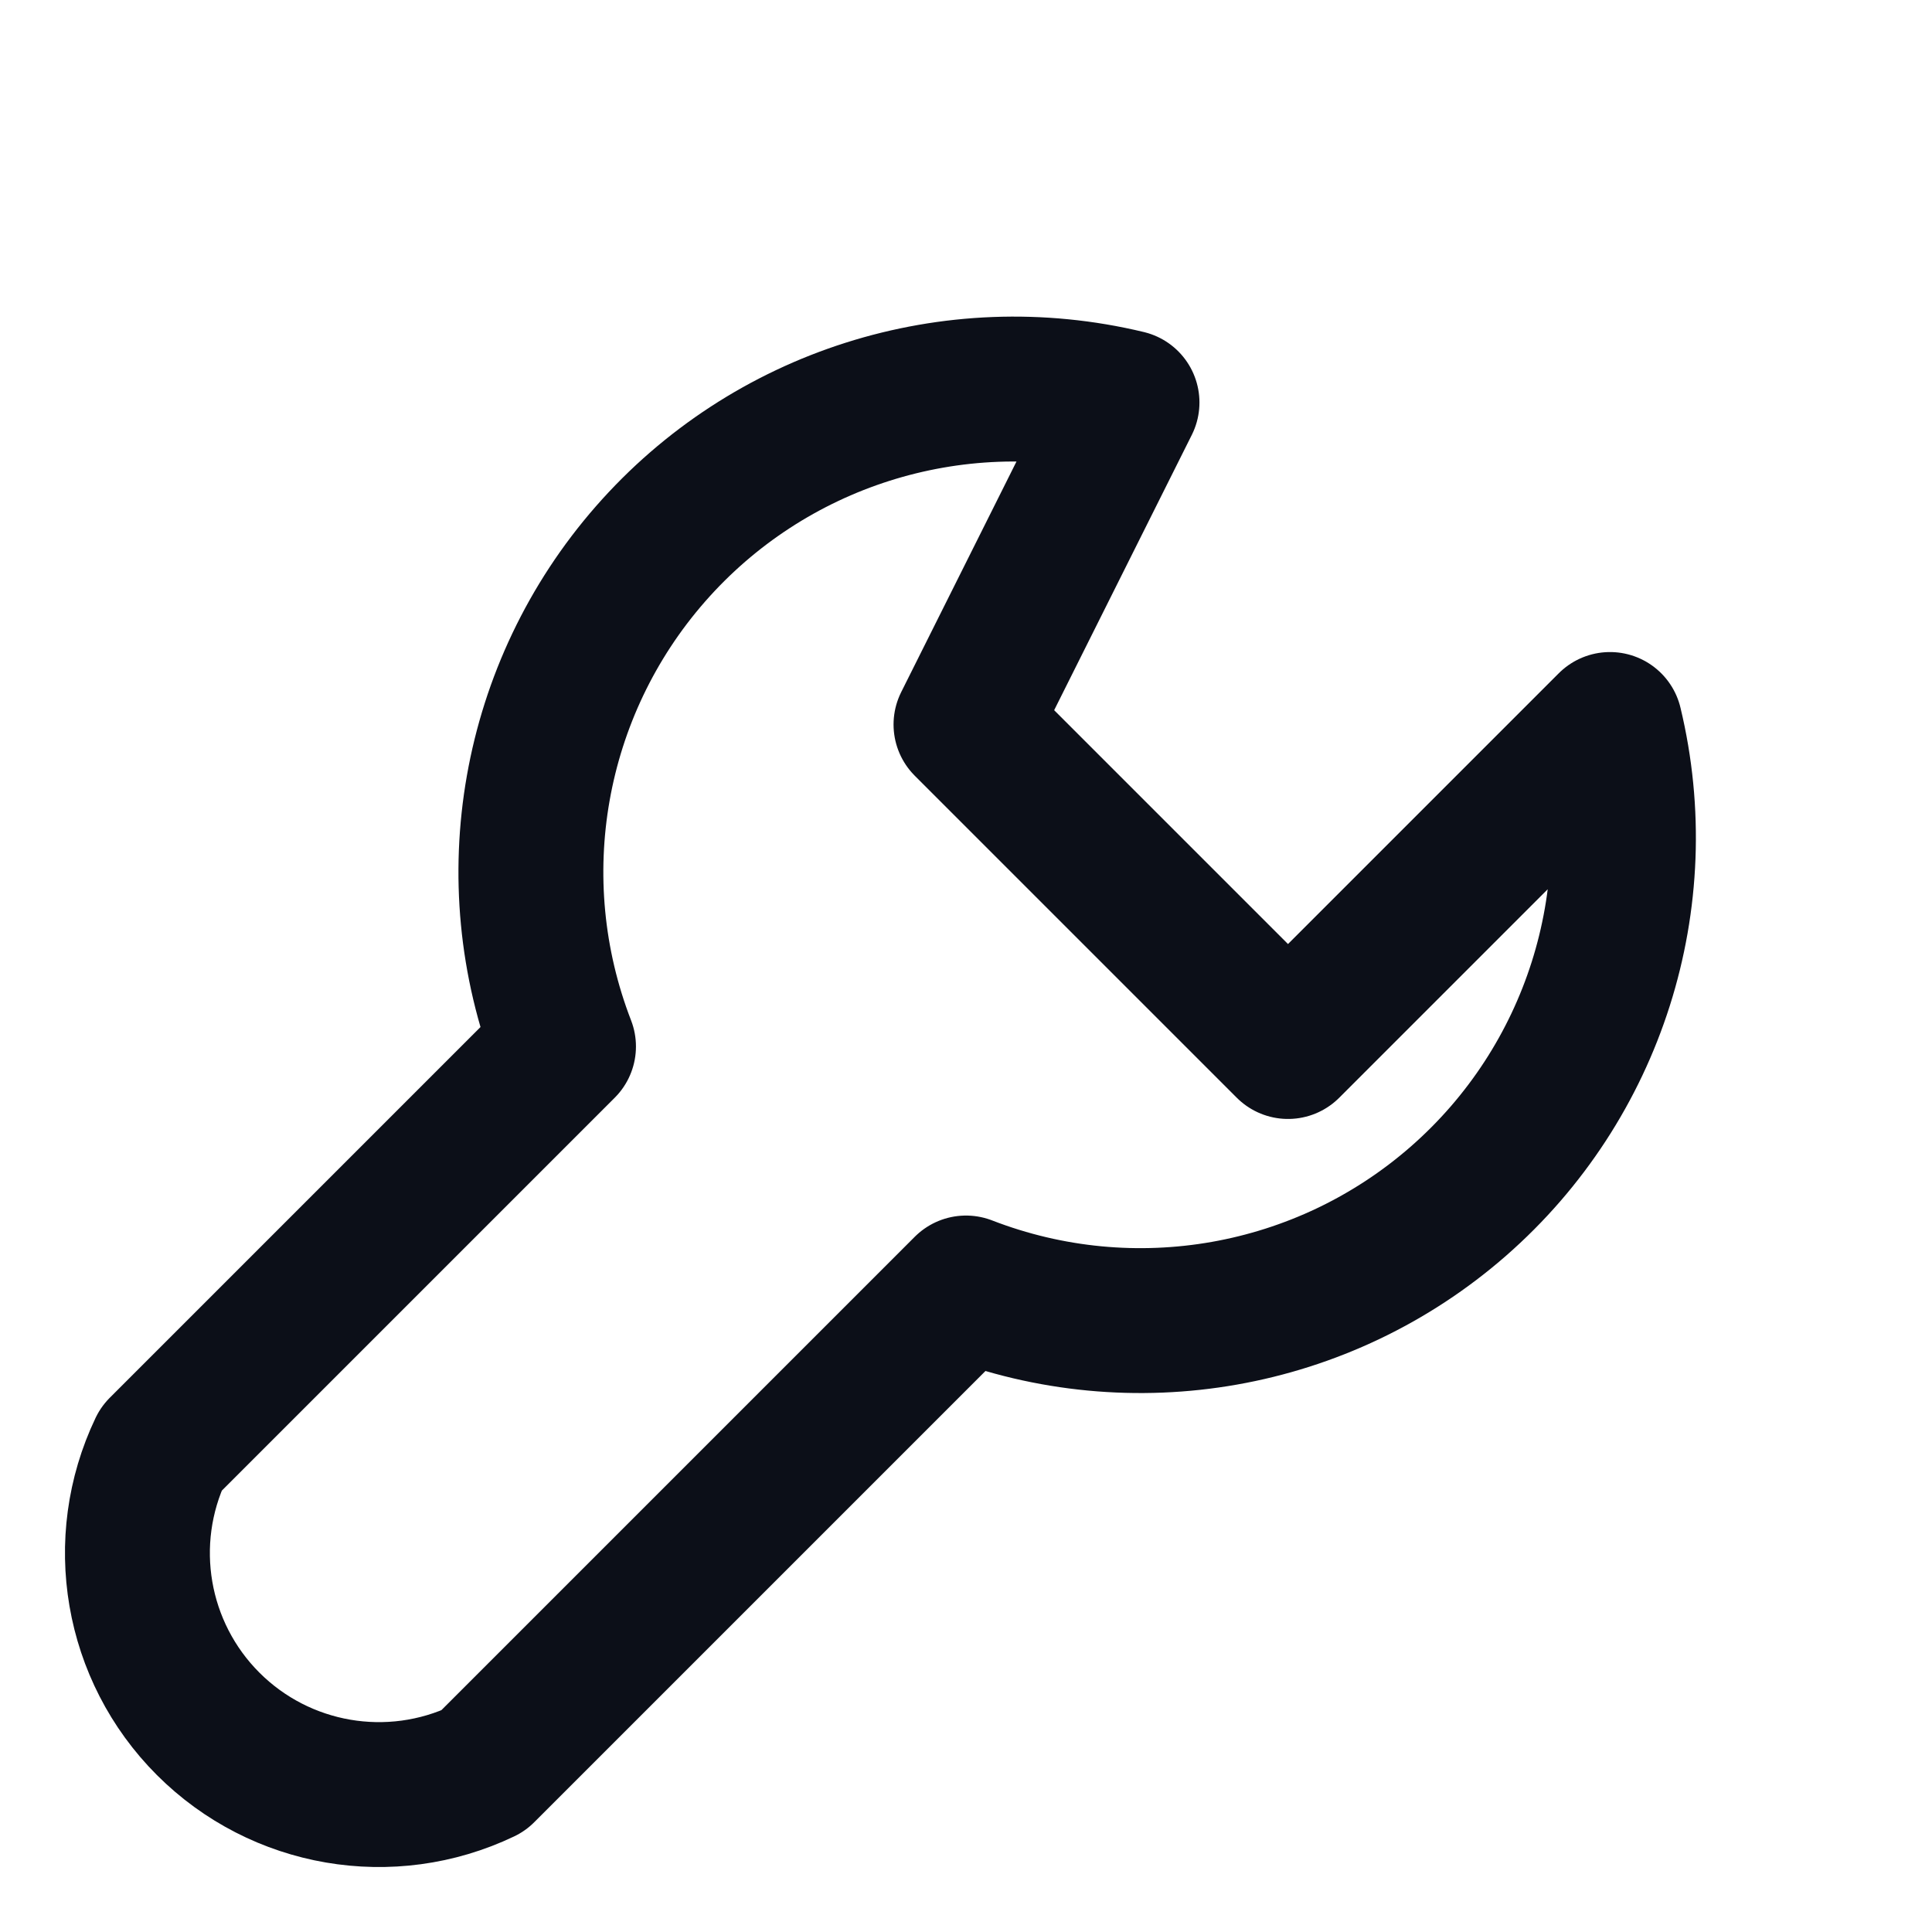
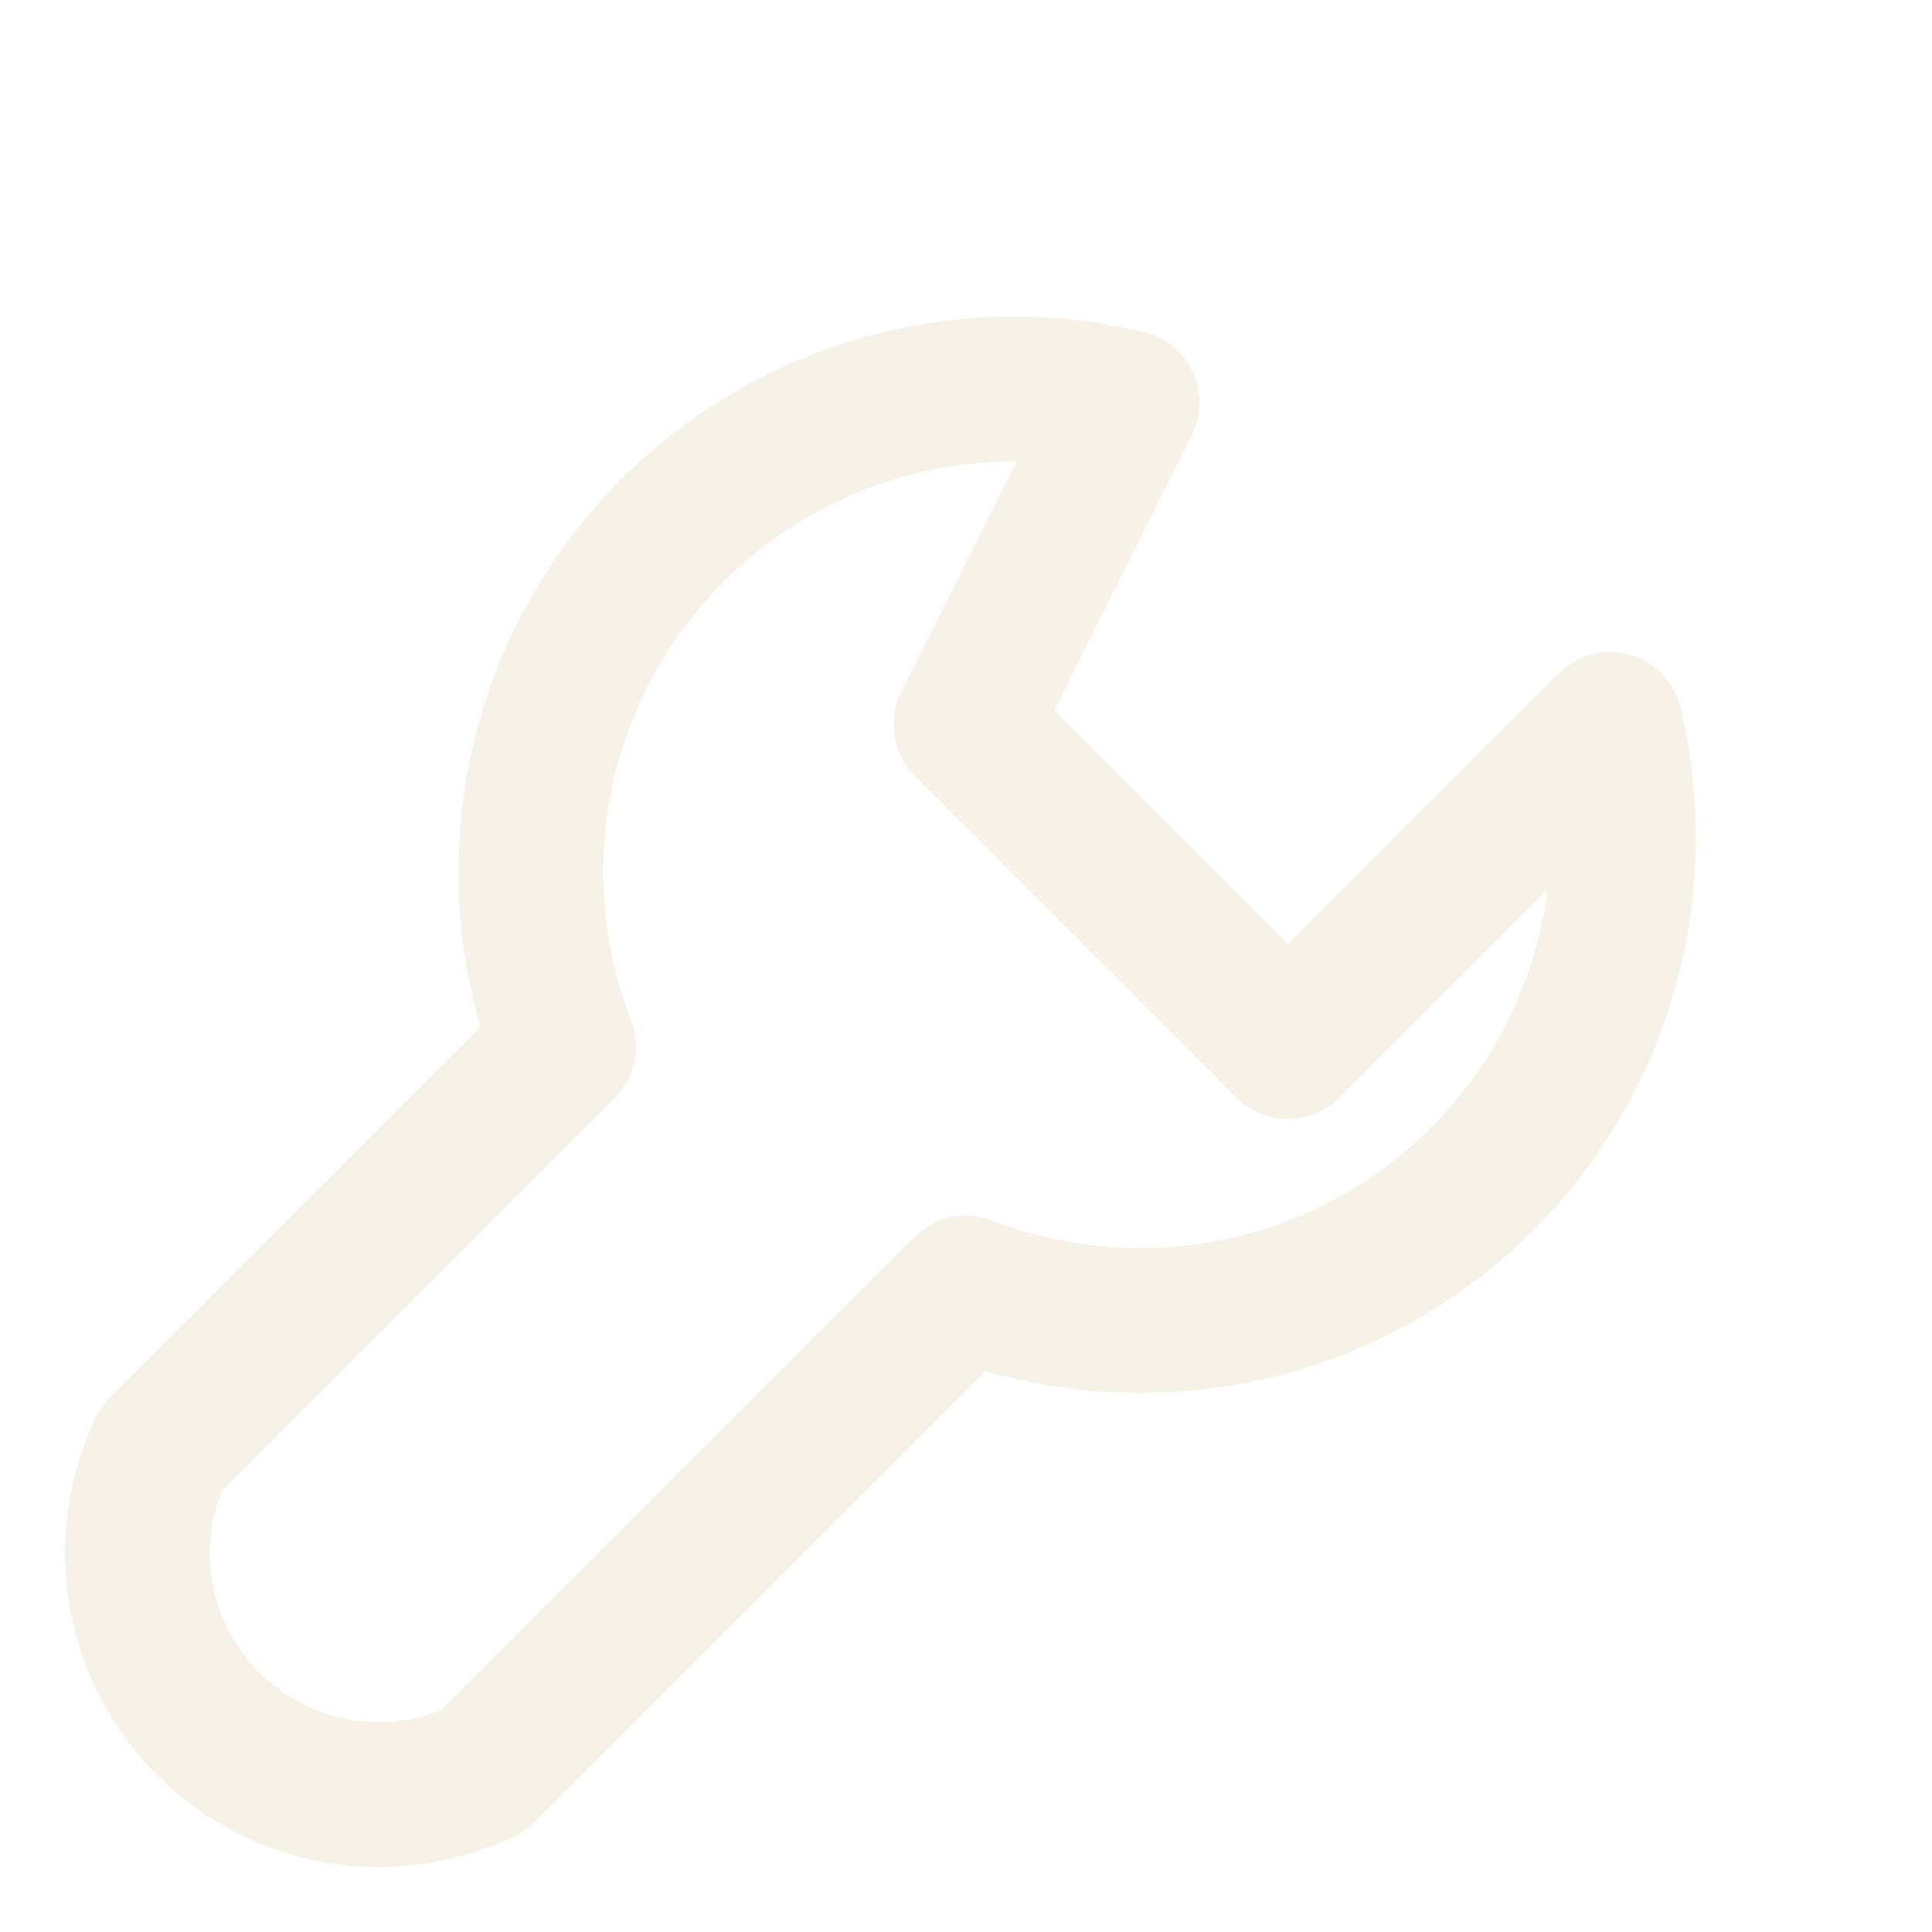
<svg xmlns="http://www.w3.org/2000/svg" viewBox="0 0 24 24" width="24" height="24">
-   <g fill="none" stroke="#0C0F18" stroke-width="1.8" stroke-linecap="round" stroke-linejoin="round">
+   <g fill="none" stroke="#F6F2E7" stroke-width="1.8" stroke-linecap="round" stroke-linejoin="round">
    <path d="M14 5a6 6 0 0 0-7 8L2 18a3 3 0 0 0 4 4l6-6a6 6 0 0 0 8-7l-4 4-4-4z" />
  </g>
</svg>
